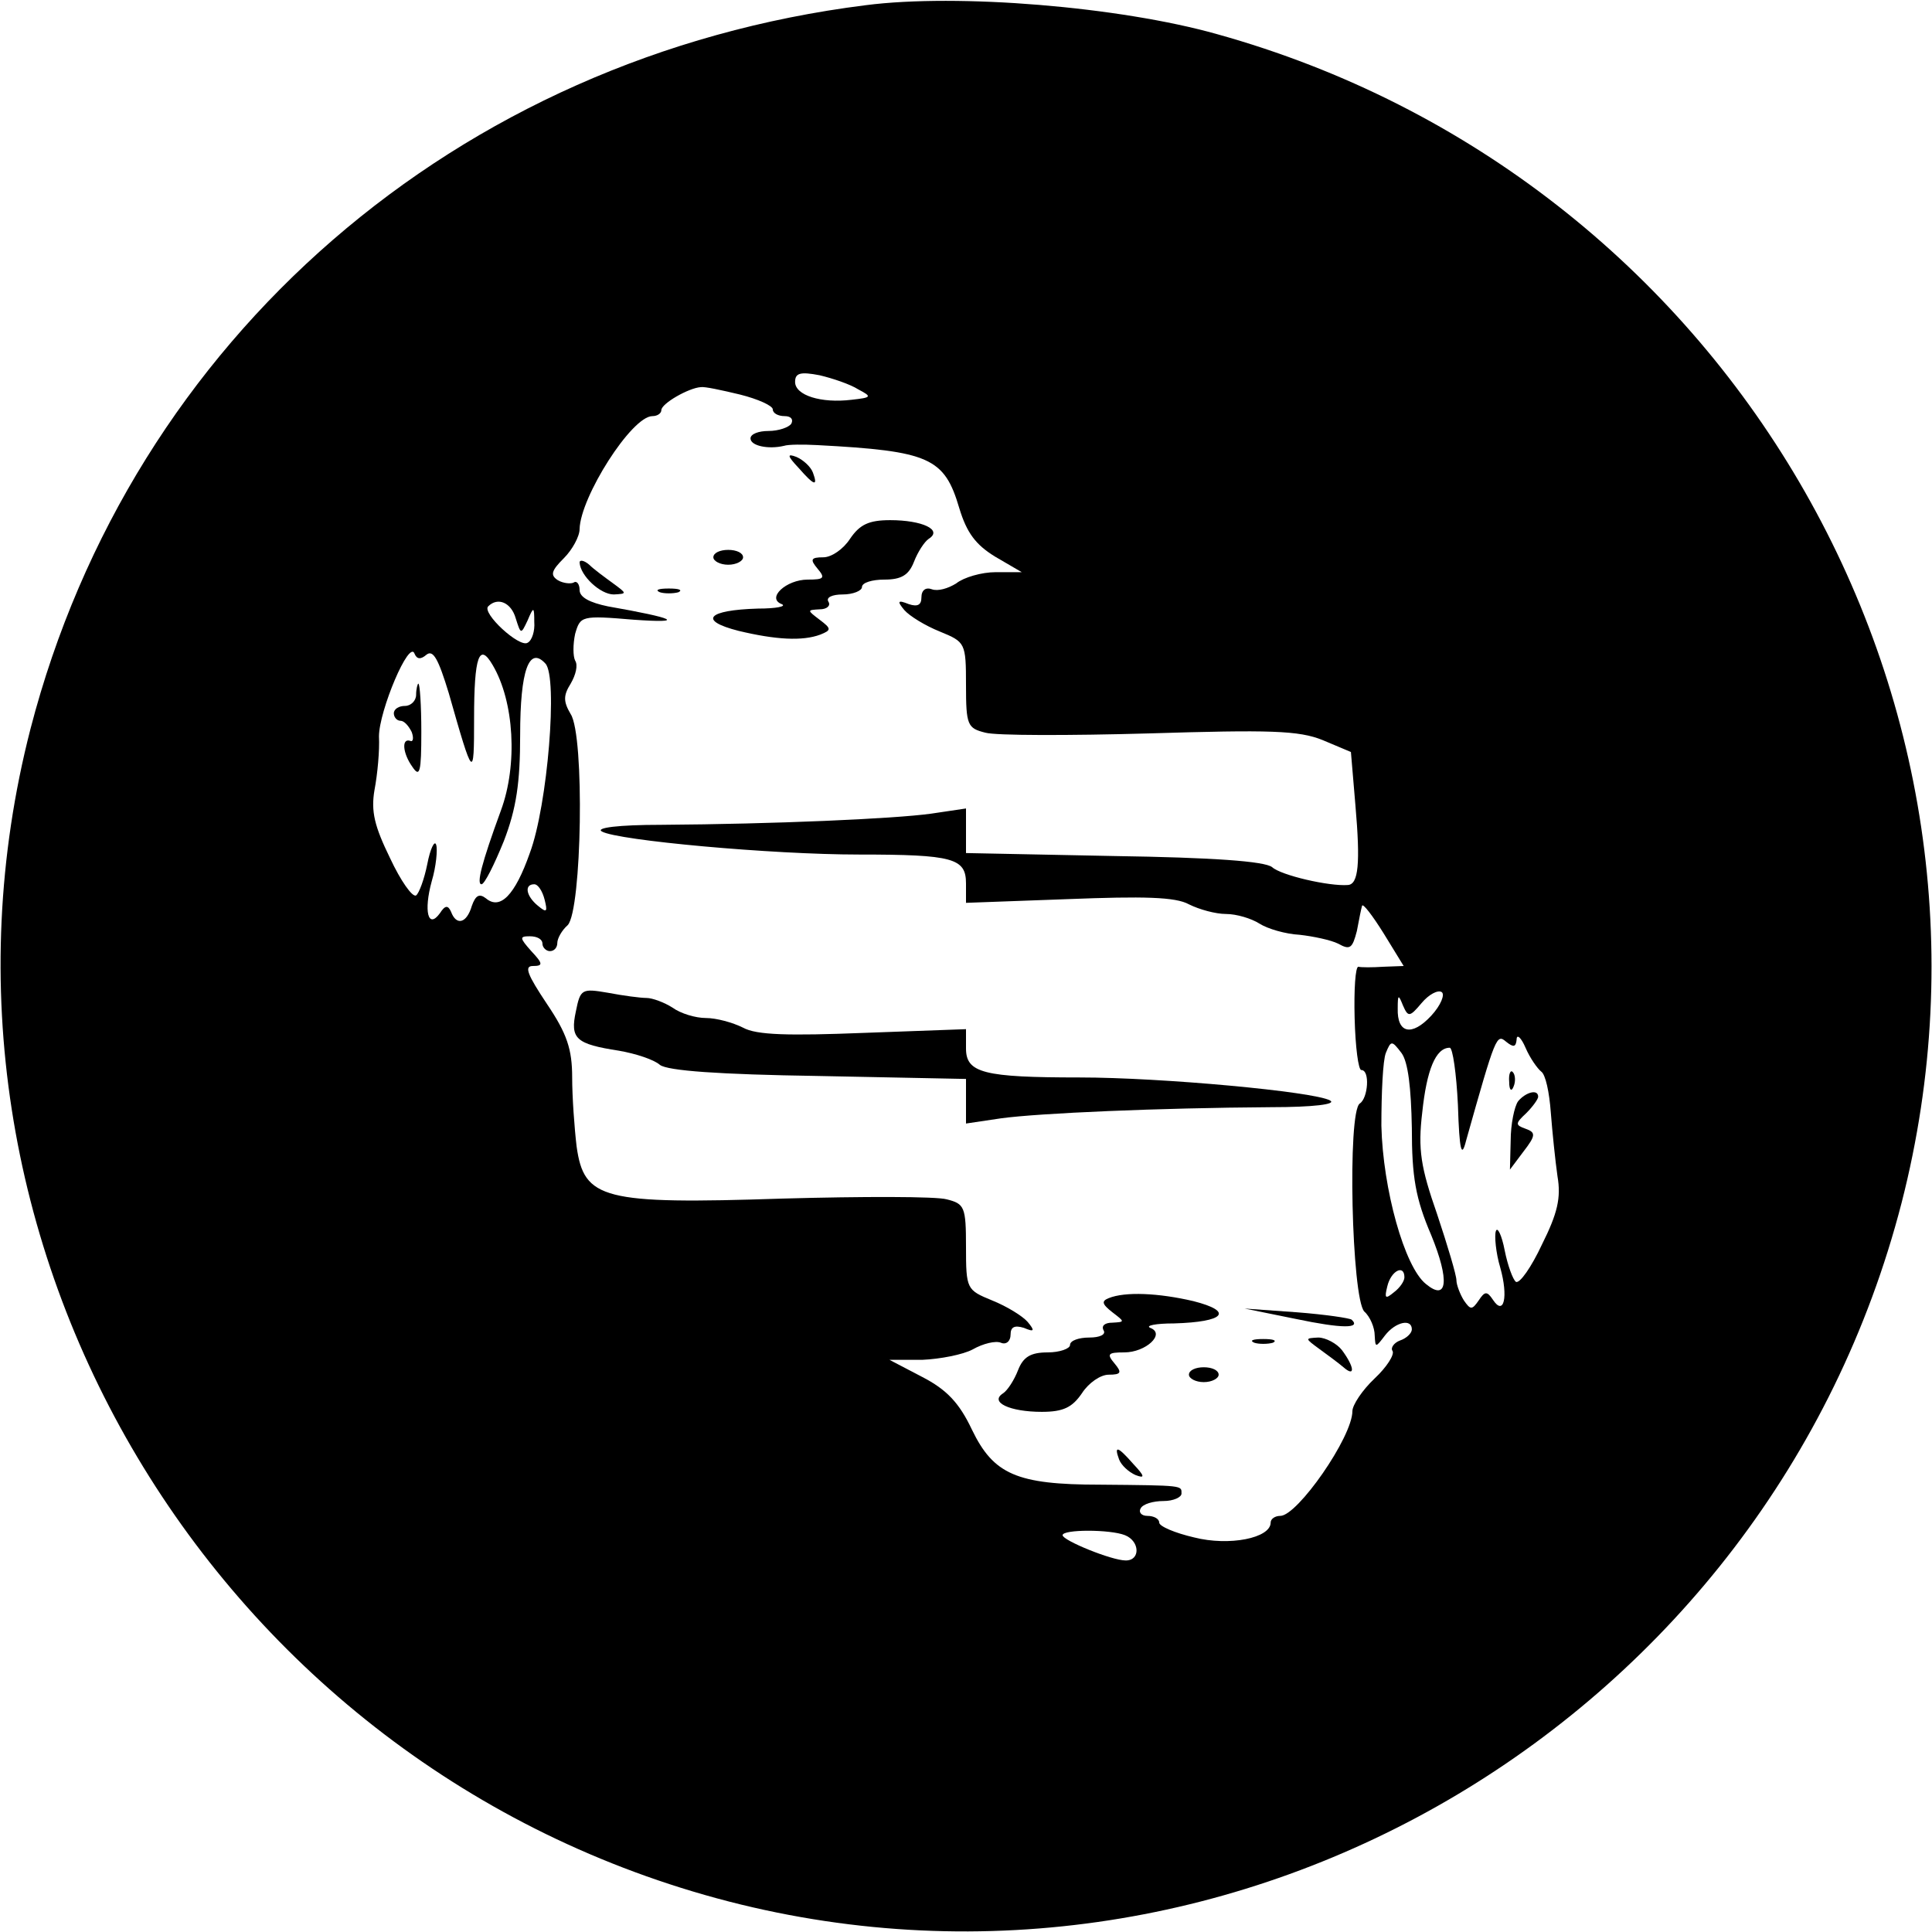
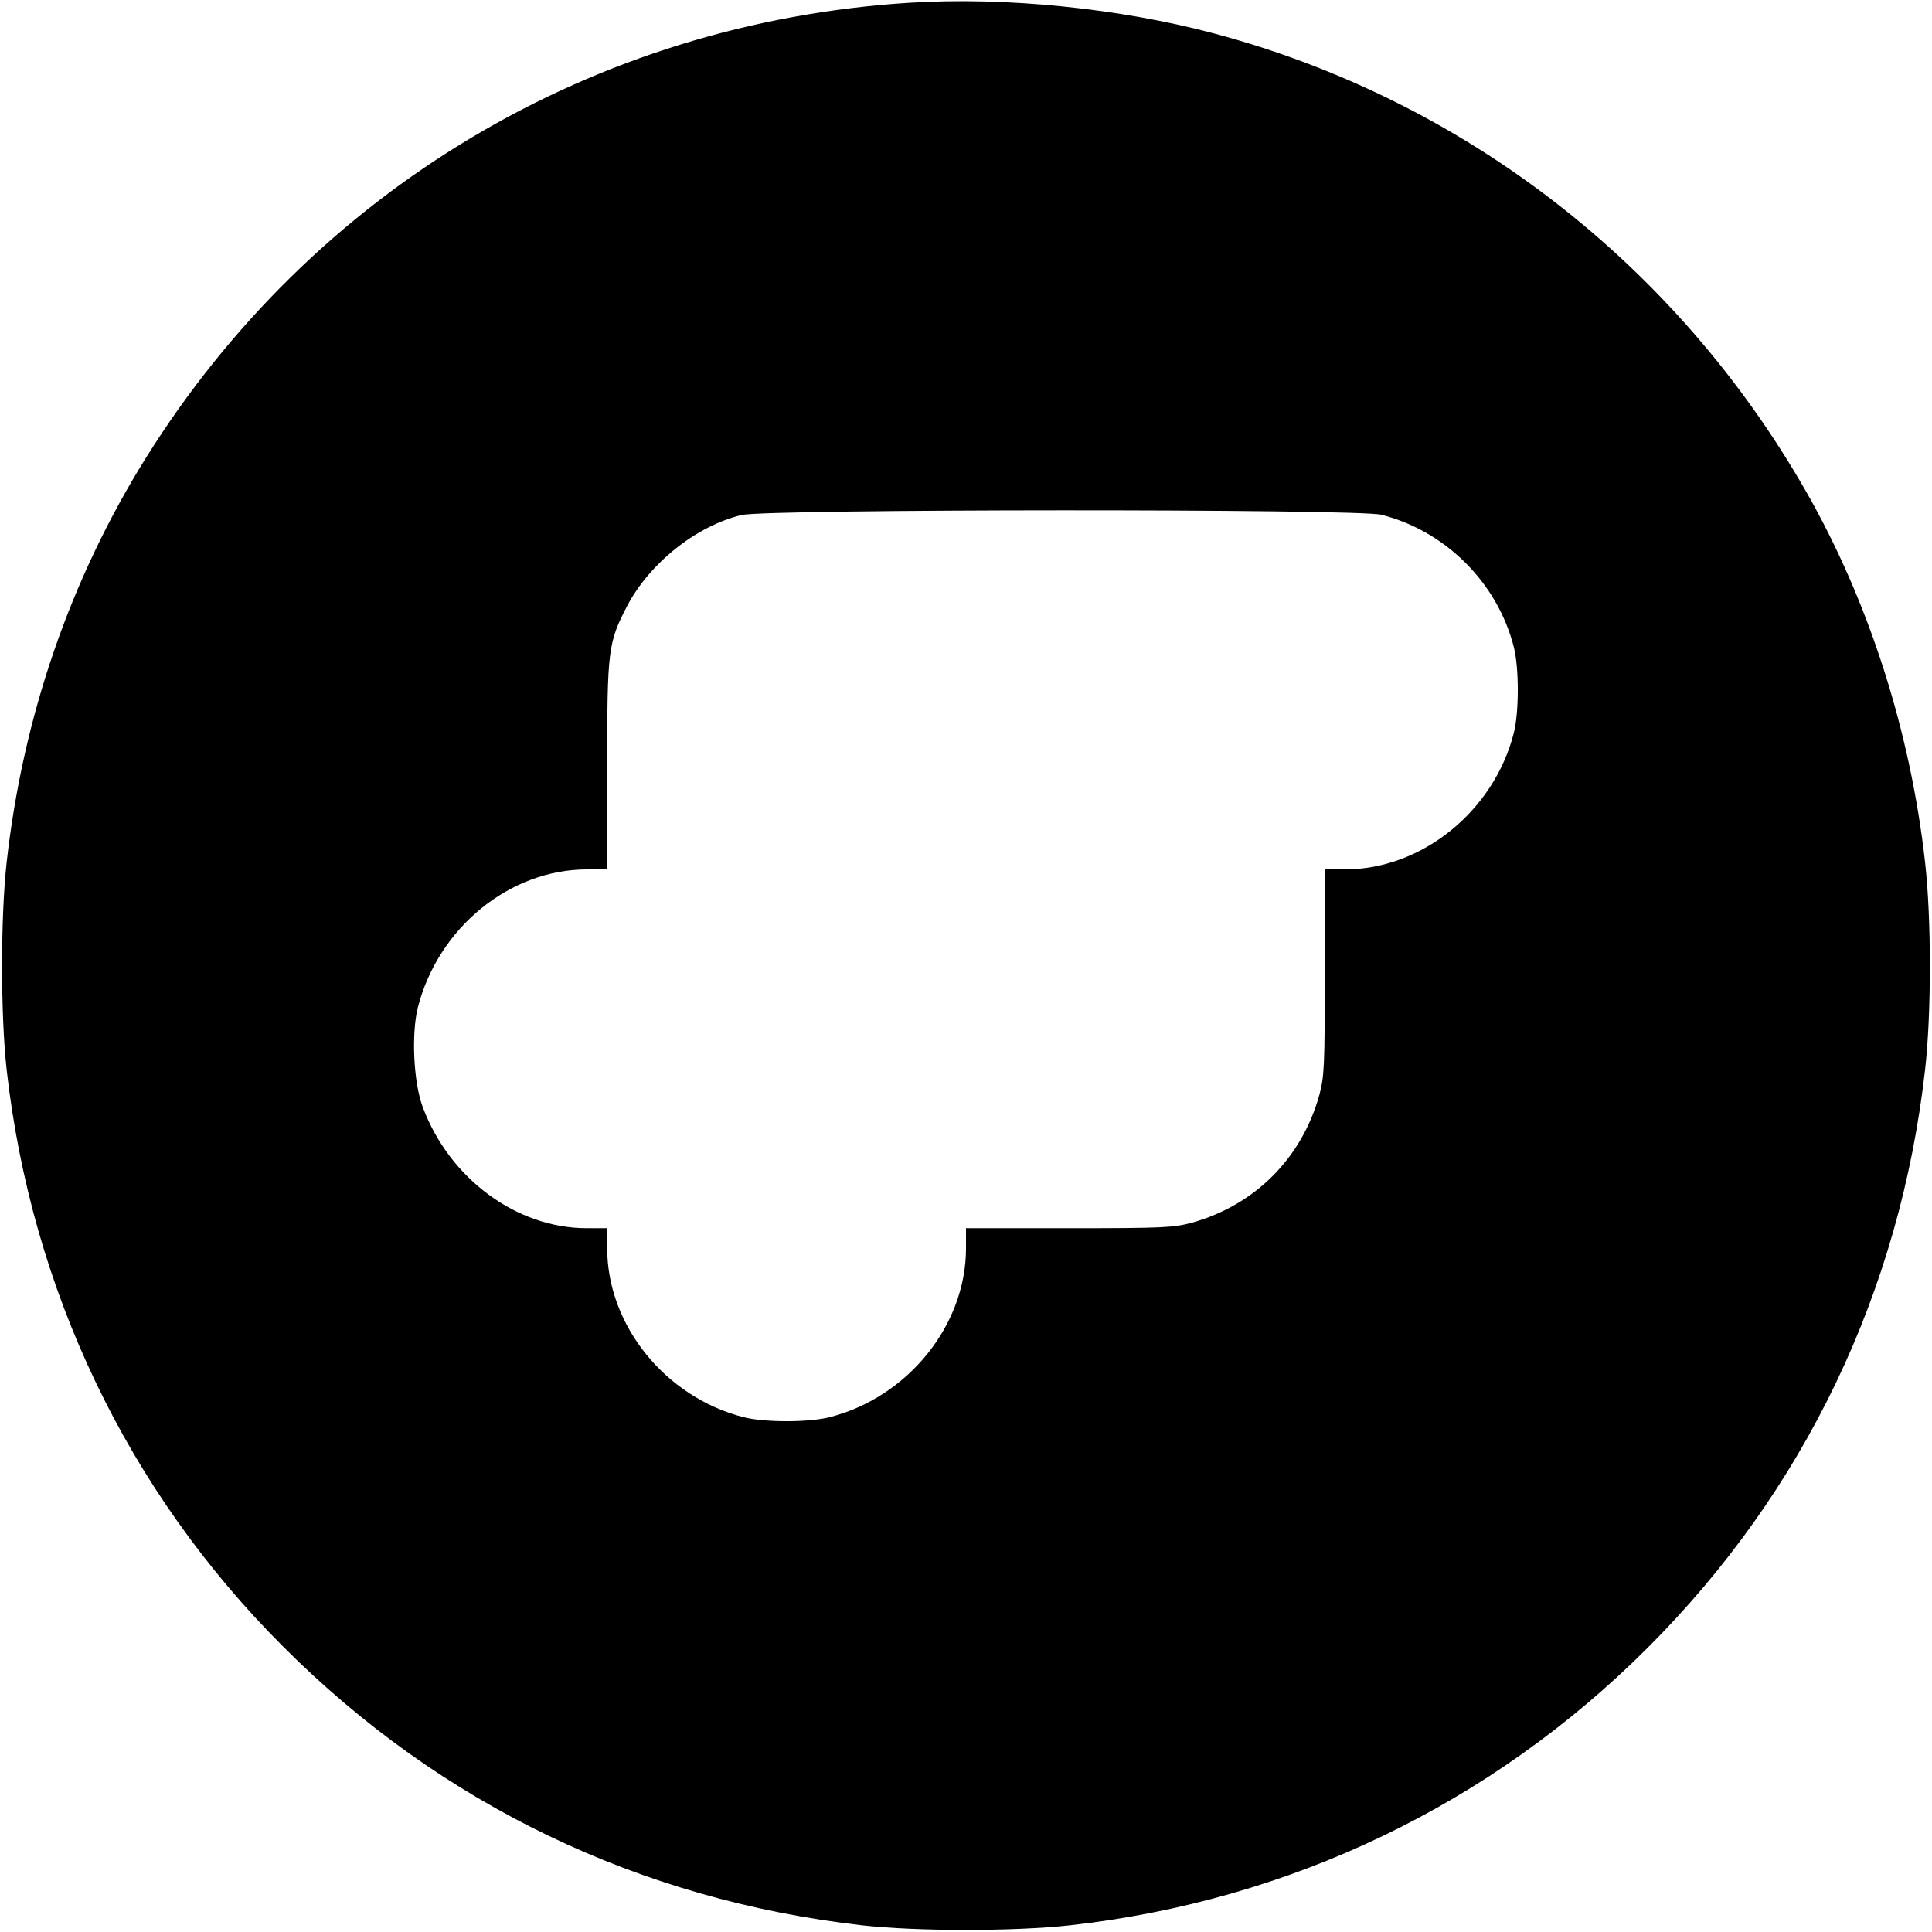
- <svg xmlns="http://www.w3.org/2000/svg" version="1.0" width="260pt" height="260pt" viewBox="0 0 260 260" preserveAspectRatio="xMidYMid meet">
-   <g transform="translate(0,260) scale(0.1,-0.1)" fill="#000000" stroke="none">
-     <path d="M1165 2593 c-550 -69 -988 -449 -1124 -974 -177 -688 247 -1399 940 -1578 688 -177 1399 247 1578 940 175 681 -235 1382 -921 1573 -131 37 -349 55 -473 39z m-10 -517 c19 -10 18 -11 -9 -14 -41 -5 -76 6 -76 24 0 12 7 14 33 9 17 -4 41 -12 52 -19z m-159 -7 c24 -6 44 -15 44 -20 0 -5 7 -9 16 -9 8 0 12 -4 9 -10 -3 -5 -17 -10 -31 -10 -13 0 -24 -4 -24 -10 0 -10 24 -15 45 -10 6 2 26 2 45 1 151 -8 171 -17 191 -85 10 -33 22 -49 48 -65 l36 -21 -35 0 c-19 0 -43 -7 -53 -15 -11 -7 -25 -11 -33 -8 -8 3 -14 -1 -14 -11 0 -10 -5 -13 -17 -9 -15 6 -16 4 -6 -8 7 -8 28 -21 48 -29 34 -14 35 -15 35 -72 0 -54 2 -58 26 -64 14 -4 113 -4 220 -1 163 5 202 4 234 -9 l38 -16 6 -71 c7 -80 4 -107 -10 -108 -25 -2 -90 13 -102 24 -10 8 -80 13 -213 15 l-199 4 0 30 0 30 -47 -7 c-51 -7 -212 -14 -363 -15 -58 0 -89 -4 -80 -9 21 -12 228 -31 346 -31 127 0 144 -5 144 -39 l0 -26 137 5 c102 4 145 3 163 -7 14 -7 36 -13 50 -13 14 0 34 -6 45 -13 11 -7 35 -14 54 -15 18 -2 42 -7 52 -12 16 -9 19 -6 25 17 3 16 6 31 7 34 1 4 14 -13 29 -37 l27 -44 -27 -1 c-15 -1 -30 -1 -34 0 -4 0 -6 -31 -5 -69 1 -39 5 -70 9 -70 12 0 9 -38 -2 -45 -17 -11 -11 -262 6 -280 8 -7 14 -22 14 -32 1 -17 1 -17 14 0 14 18 36 23 36 8 0 -5 -7 -12 -16 -15 -8 -3 -13 -10 -10 -14 3 -5 -8 -22 -24 -37 -17 -16 -30 -36 -30 -44 0 -35 -74 -141 -97 -141 -7 0 -13 -4 -13 -9 0 -21 -56 -32 -103 -20 -26 6 -47 15 -47 20 0 5 -7 9 -16 9 -8 0 -12 5 -9 10 3 6 17 10 31 10 13 0 24 5 24 10 0 11 4 11 -110 12 -112 0 -143 14 -172 74 -17 36 -34 54 -67 71 l-44 23 44 0 c24 1 55 7 68 14 14 8 31 12 38 9 7 -3 13 2 13 11 0 10 5 13 18 9 14 -6 15 -4 5 8 -7 8 -28 21 -48 29 -34 14 -35 15 -35 72 0 54 -2 58 -26 64 -14 4 -113 4 -221 1 -242 -8 -267 -1 -277 70 -3 25 -6 67 -6 93 0 38 -7 59 -34 99 -26 39 -31 51 -19 51 14 0 14 3 -2 20 -16 18 -16 20 -2 20 10 0 17 -4 17 -10 0 -5 5 -10 10 -10 6 0 10 5 10 11 0 6 6 17 14 24 19 20 23 255 4 284 -10 17 -10 25 0 41 7 12 10 25 6 31 -3 6 -3 22 0 36 7 24 8 25 79 19 71 -5 56 2 -35 18 -24 5 -38 12 -38 22 0 8 -4 13 -8 10 -4 -2 -14 -1 -21 3 -11 7 -9 13 8 30 11 11 21 29 21 39 1 43 70 152 98 152 7 0 12 4 12 8 0 9 37 30 53 31 5 1 28 -4 53 -10z m-302 -301 c7 -22 7 -22 16 -3 8 19 9 19 9 -2 1 -12 -3 -25 -9 -28 -11 -7 -62 40 -53 49 13 13 31 5 37 -16z m-120 -49 c9 7 16 -6 30 -52 33 -116 34 -117 34 -34 0 84 7 103 25 72 29 -49 34 -134 11 -196 -26 -71 -33 -99 -26 -99 4 0 17 26 30 58 17 44 22 79 22 143 0 87 12 120 34 96 17 -18 3 -191 -21 -255 -20 -57 -40 -77 -59 -61 -9 7 -14 4 -19 -10 -7 -24 -21 -27 -28 -8 -4 9 -8 9 -15 -2 -16 -22 -22 3 -11 43 6 20 8 43 6 49 -2 7 -8 -5 -12 -26 -4 -20 -11 -39 -15 -42 -5 -3 -21 20 -35 50 -21 43 -26 63 -21 92 4 21 7 53 6 72 0 34 41 132 48 111 3 -7 8 -8 16 -1z m159 -330 c4 -16 3 -18 -9 -8 -16 13 -19 29 -5 29 5 0 11 -9 14 -21z m1193 -156 c-26 -28 -46 -24 -45 10 0 19 1 19 7 4 7 -16 9 -16 25 3 10 12 22 18 27 15 5 -3 -1 -18 -14 -32z m115 -32 c0 8 6 3 12 -11 6 -14 16 -28 21 -32 6 -4 11 -28 13 -55 2 -26 6 -65 9 -86 5 -29 0 -50 -21 -92 -14 -30 -30 -53 -35 -50 -4 3 -11 22 -15 42 -4 21 -10 33 -12 26 -2 -6 0 -29 6 -49 11 -39 5 -66 -10 -43 -8 12 -11 11 -19 -1 -9 -13 -11 -13 -20 0 -5 8 -10 21 -10 27 0 7 -12 47 -26 89 -22 63 -26 87 -20 137 6 57 18 87 37 87 4 0 9 -35 11 -77 2 -63 5 -72 11 -48 40 142 41 144 54 133 10 -8 13 -7 14 3z m-141 -119 c0 -66 5 -95 26 -144 25 -61 22 -90 -7 -66 -29 23 -58 128 -60 213 0 44 2 88 6 98 7 17 8 17 21 0 9 -12 13 -47 14 -101z m-10 -201 c0 -5 -6 -14 -14 -20 -12 -10 -13 -8 -9 8 5 21 23 30 23 12z m-376 -347 c20 -8 21 -34 1 -34 -19 0 -85 27 -85 34 0 8 64 8 84 0z" />
-     <path d="M1075 1970 c21 -24 26 -25 19 -6 -3 8 -13 17 -22 21 -13 5 -13 2 3 -15z" />
-     <path d="M1144 1875 c-9 -14 -25 -25 -36 -25 -17 0 -18 -3 -8 -15 11 -13 9 -15 -13 -15 -29 0 -56 -25 -35 -33 7 -3 -7 -6 -32 -6 -68 -2 -81 -16 -26 -30 50 -12 86 -14 110 -5 15 6 15 8 -1 20 -17 13 -17 13 0 14 10 0 15 5 12 10 -4 6 5 10 19 10 14 0 26 5 26 10 0 6 14 10 30 10 23 0 33 6 40 24 5 13 14 27 20 31 19 12 -9 25 -52 25 -29 0 -41 -6 -54 -25z" />
-     <path d="M960 1850 c0 -5 9 -10 20 -10 11 0 20 5 20 10 0 6 -9 10 -20 10 -11 0 -20 -4 -20 -10z" />
-     <path d="M780 1843 c1 -18 28 -43 46 -43 18 1 18 1 -1 15 -11 8 -26 19 -32 25 -7 6 -13 7 -13 3z" />
-     <path d="M888 1803 c6 -2 18 -2 25 0 6 3 1 5 -13 5 -14 0 -19 -2 -12 -5z" />
-     <path d="M775 1239 c-8 -37 0 -44 58 -53 23 -4 47 -12 55 -19 10 -8 80 -13 213 -15 l199 -4 0 -30 0 -30 47 7 c51 7 212 14 363 15 58 0 89 4 80 9 -21 12 -227 31 -337 31 -129 0 -153 6 -153 39 l0 26 -137 -5 c-102 -4 -145 -3 -163 7 -14 7 -36 13 -50 13 -14 0 -34 6 -45 14 -11 7 -27 13 -35 13 -8 0 -31 3 -52 7 -35 6 -37 5 -43 -25z" />
-     <path d="M1492 853 c-10 -4 -9 -8 5 -19 17 -13 17 -13 0 -14 -10 0 -15 -4 -12 -10 4 -6 -5 -10 -19 -10 -14 0 -26 -4 -26 -10 0 -5 -14 -10 -30 -10 -23 0 -33 -6 -40 -24 -5 -13 -14 -27 -20 -31 -19 -12 9 -25 52 -25 29 0 41 6 54 25 9 14 25 25 36 25 17 0 18 3 8 15 -11 13 -9 15 13 15 29 0 56 25 35 33 -7 3 7 6 32 6 68 2 81 16 26 30 -47 11 -92 13 -114 4z" />
-     <path d="M1744 825 c62 -13 88 -13 75 -1 -2 2 -35 7 -74 10 l-70 5 69 -14z" />
-     <path d="M1688 793 c6 -2 18 -2 25 0 6 3 1 5 -13 5 -14 0 -19 -2 -12 -5z" />
-     <path d="M1775 785 c11 -8 26 -19 33 -25 16 -14 15 0 -2 23 -7 9 -22 17 -32 17 -18 -1 -18 -1 1 -15z" />
-     <path d="M1600 750 c0 -5 9 -10 20 -10 11 0 20 5 20 10 0 6 -9 10 -20 10 -11 0 -20 -4 -20 -10z" />
-     <path d="M1506 636 c3 -8 13 -17 22 -21 13 -5 13 -2 -3 15 -21 24 -26 25 -19 6z" />
-     <path d="M560 1665 c0 -8 -7 -15 -15 -15 -8 0 -15 -4 -15 -10 0 -5 4 -10 9 -10 5 0 11 -7 15 -15 3 -8 2 -14 -2 -12 -12 4 -10 -17 3 -35 10 -15 12 -7 12 47 0 36 -2 65 -4 65 -1 0 -3 -7 -3 -15z" />
-     <path d="M2031 1144 c0 -11 3 -14 6 -6 3 7 2 16 -1 19 -3 4 -6 -2 -5 -13z" />
-     <path d="M2043 1118 c-5 -7 -10 -31 -10 -53 l-1 -39 18 24 c17 22 17 26 3 31 -14 5 -14 7 1 21 9 9 16 19 16 22 0 11 -17 6 -27 -6z" />
+ <svg xmlns="http://www.w3.org/2000/svg" version="1.0" width="700pt" height="700pt" viewBox="0 0 700 700" preserveAspectRatio="xMidYMid meet">
+   <g transform="translate(0,700) scale(0.1,-0.1)" fill="#000000" stroke="none">
+     <path d="M3295 6990 c-1144 -72 -2160 -678 -2767 -1650 -273 -438 -445 -936 -504 -1465 -22 -200 -22 -550 0 -750 90 -799 437 -1526 1001 -2090 572 -573 1292 -919 2100 -1011 199 -22 548 -22 750 0 799 89 1527 438 2095 1006 568 568 914 1289 1005 2095 23 200 23 549 0 750 -53 475 -204 946 -430 1342 -471 825 -1241 1421 -2147 1662 -341 91 -758 133 -1103 111z m1710 -1855 c233 -59 421 -247 480 -480 19 -76 19 -234 0 -310 -72 -284 -333 -495 -612 -495 l-73 0 0 -373 c0 -343 -2 -378 -20 -445 -64 -229 -233 -398 -461 -462 -68 -18 -103 -20 -446 -20 l-373 0 0 -73 c0 -279 -211 -540 -495 -612 -76 -19 -234 -19 -310 0 -284 72 -495 333 -495 612 l0 73 -74 0 c-254 0 -497 179 -594 438 -34 90 -42 266 -18 362 74 289 333 500 613 500 l73 0 0 373 c0 422 3 448 72 581 81 155 251 291 415 330 90 22 2232 23 2318 1z" />
  </g>
</svg>
